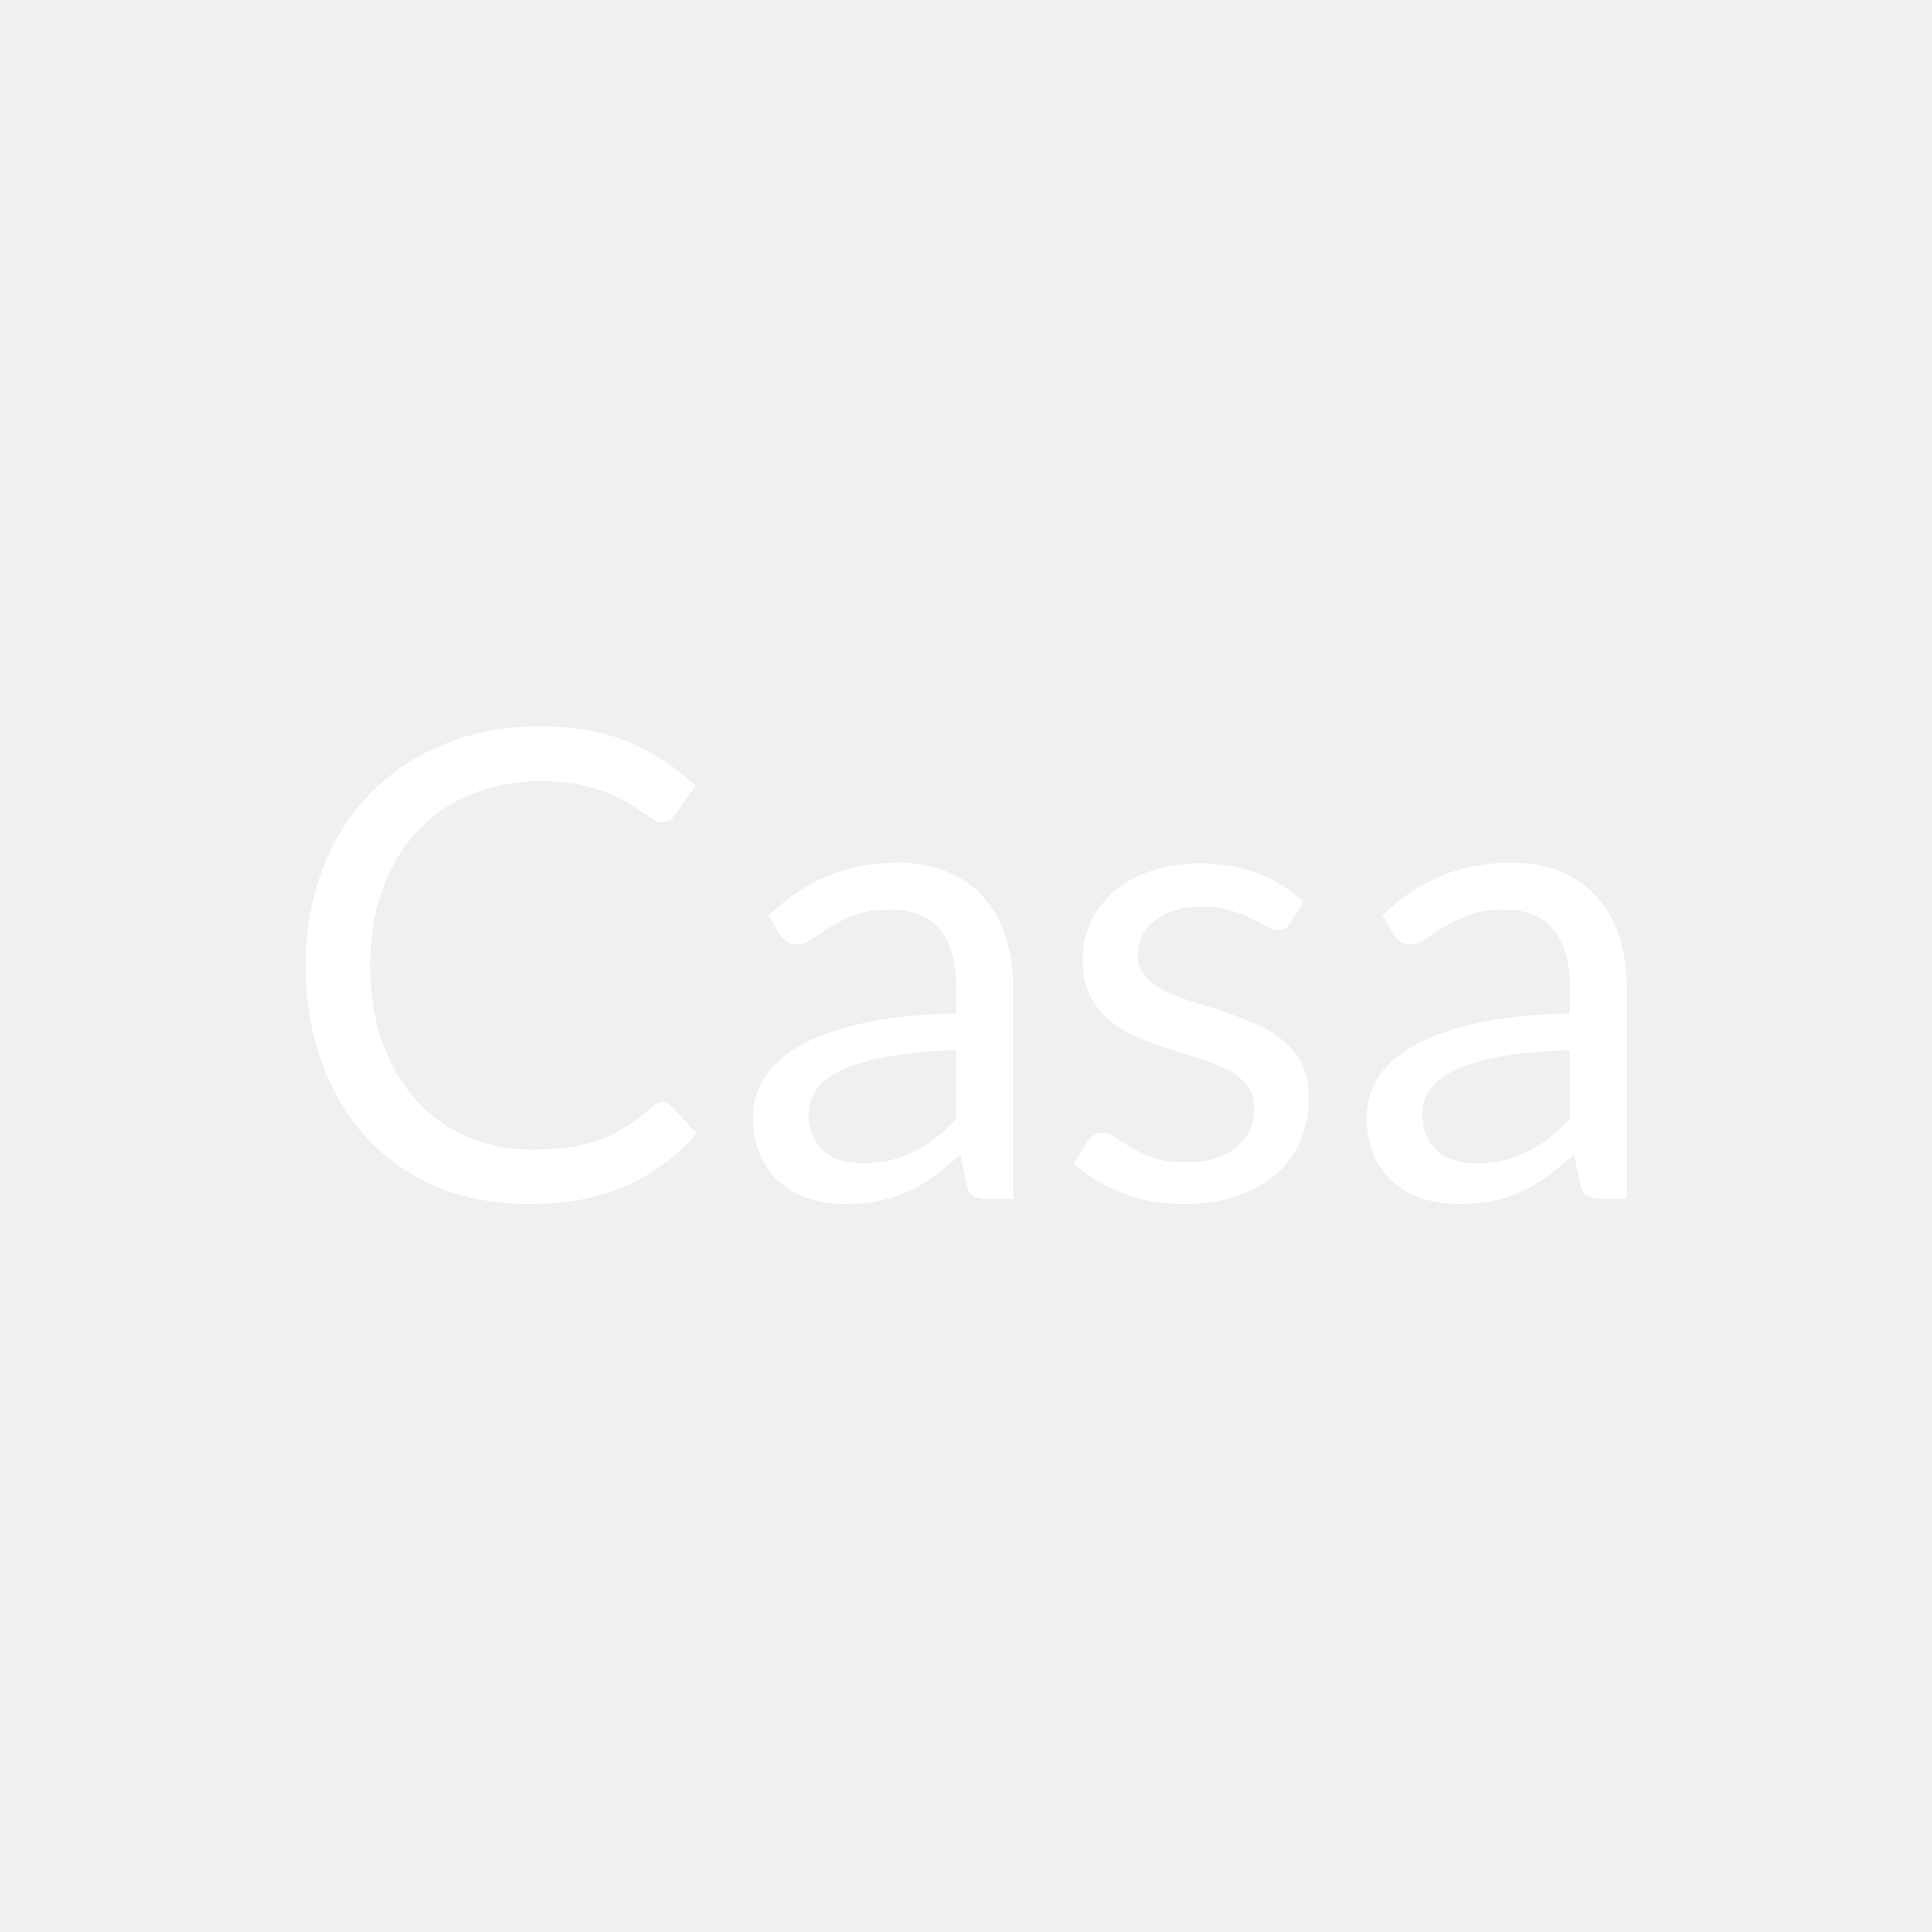
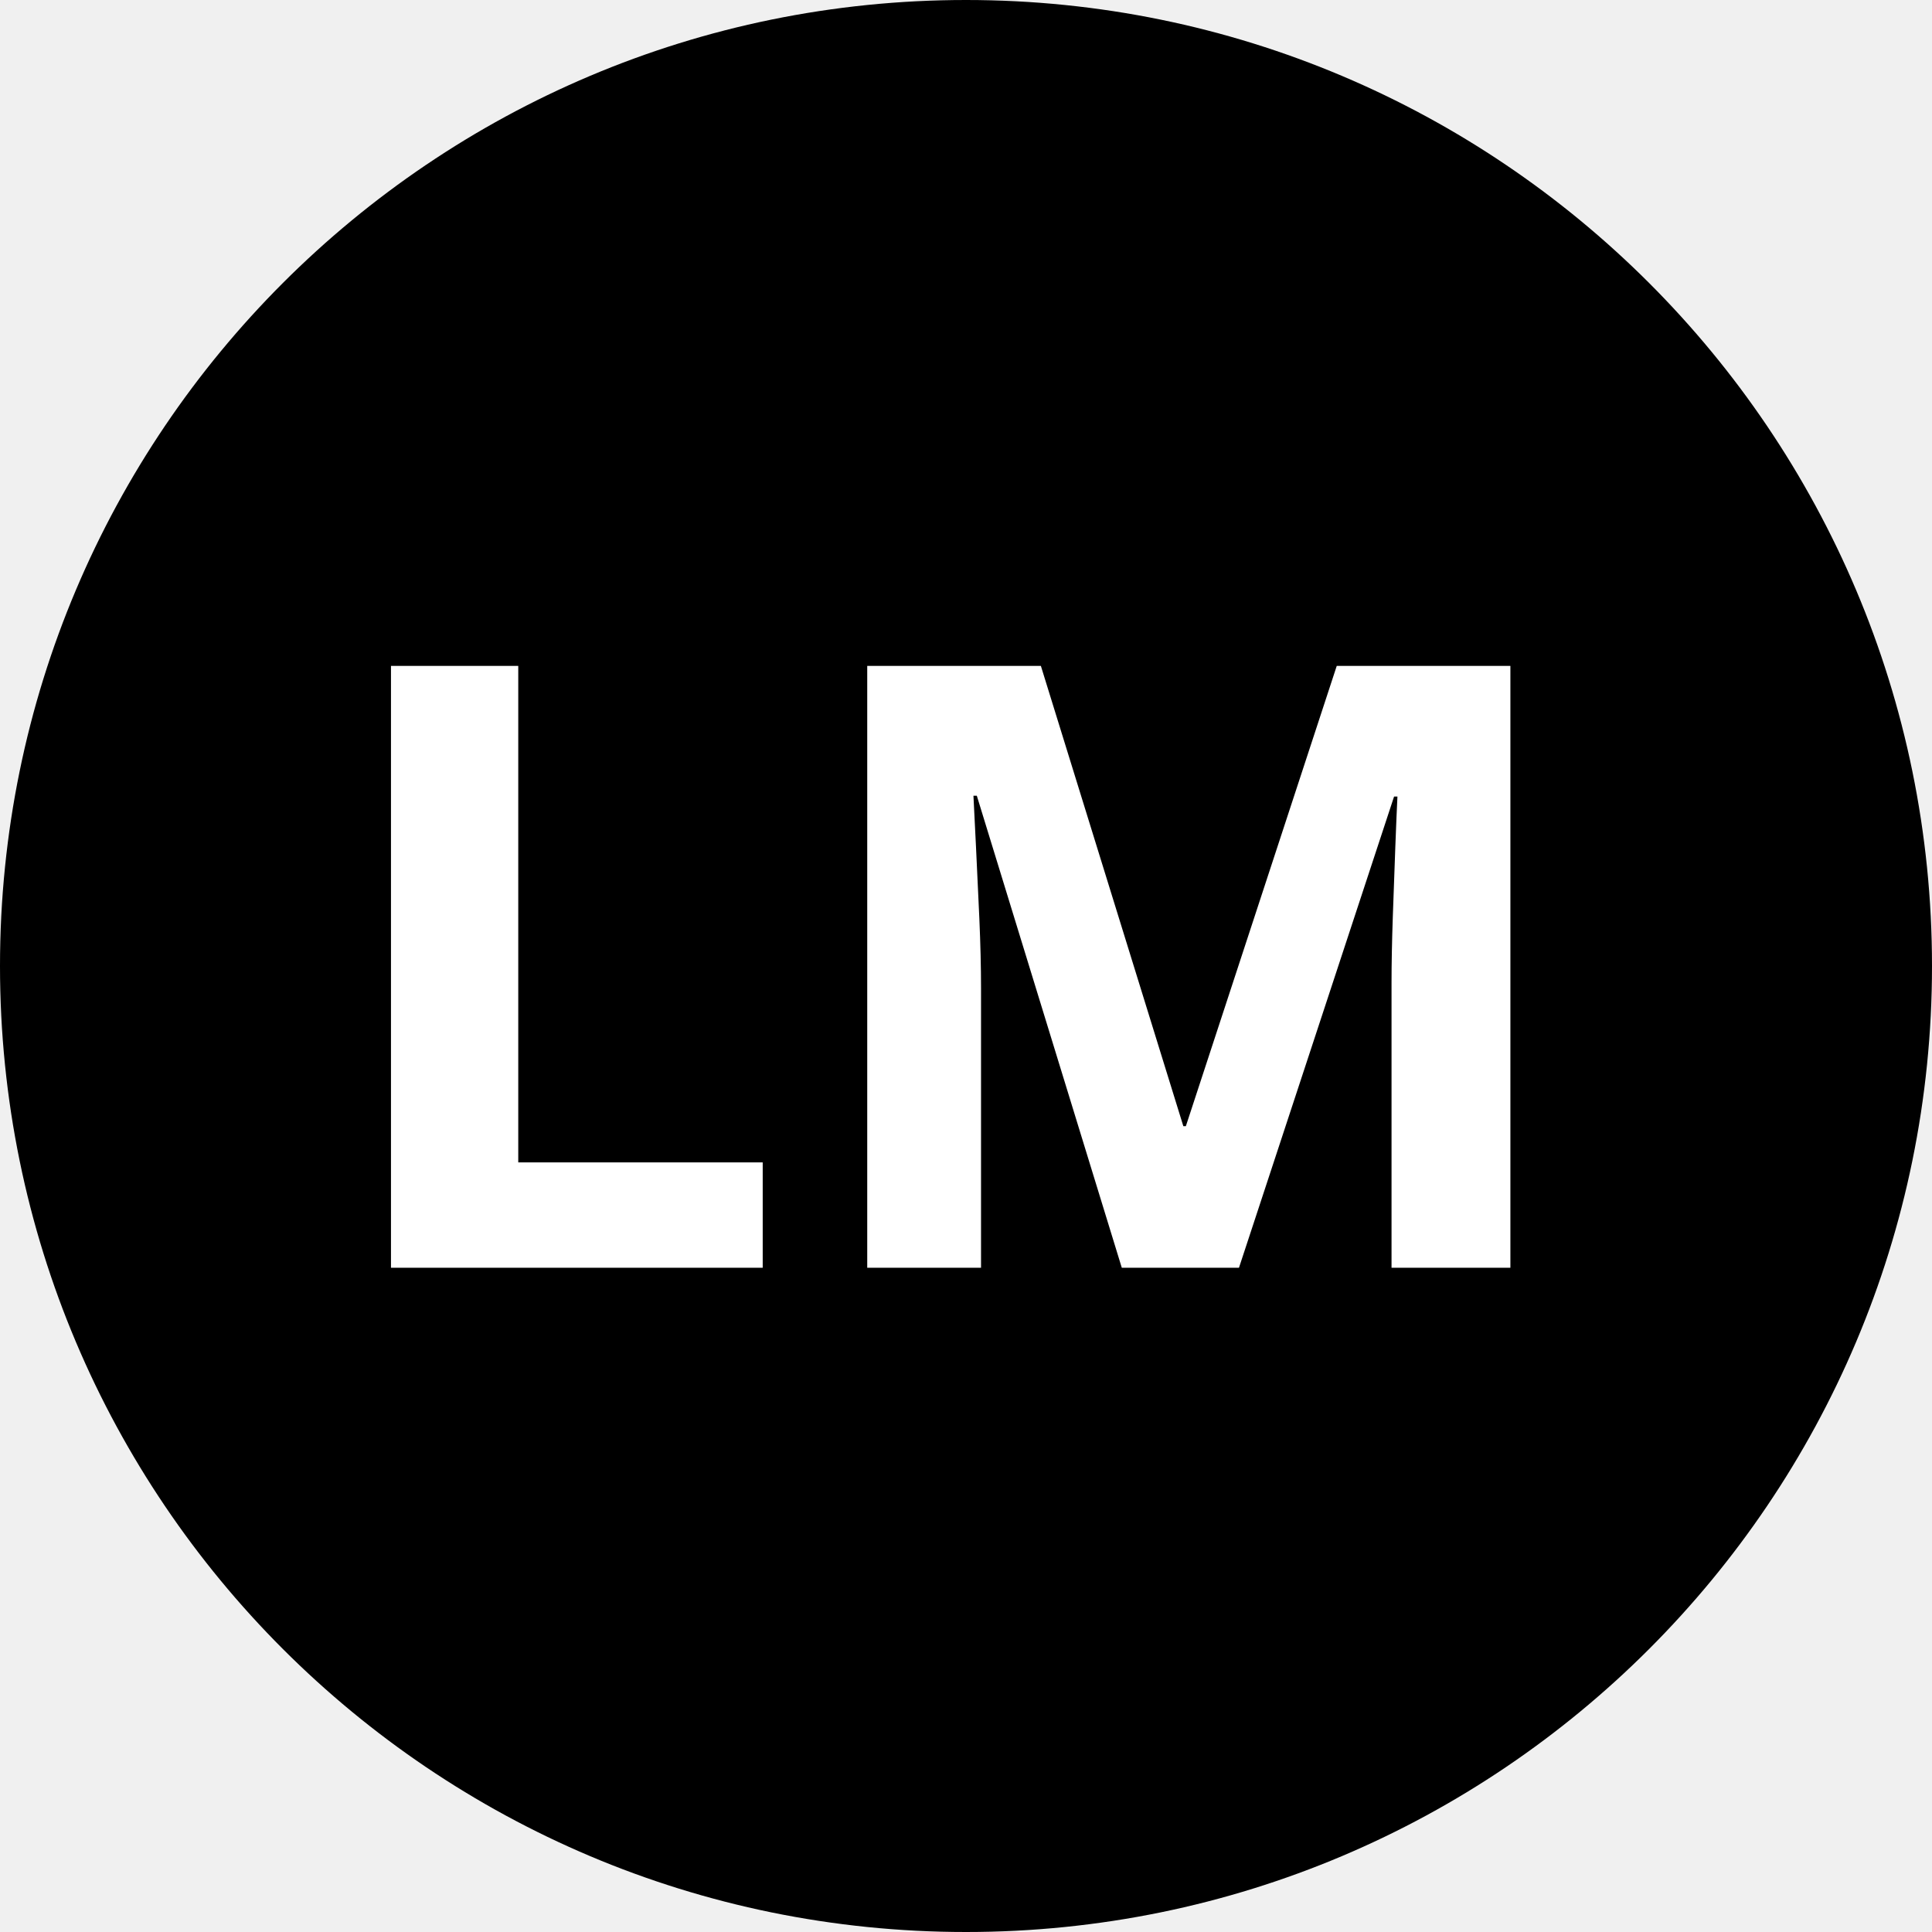
- <svg xmlns="http://www.w3.org/2000/svg" width="1024px" height="1024px" viewBox="0 0 1024 1024" version="1.1">
+ <svg xmlns="http://www.w3.org/2000/svg" width="573px" height="573px" viewBox="0 0 573 573" version="1.1">
  <defs />
  <g id="Page-1" stroke="none" stroke-width="1" fill="none" fill-rule="evenodd">
-     <g id="website_icon" fill="#FFFFFF">
-       <path d="M351.058,584.254 C352.901,584.254 354.572,585.003 356.069,586.5 L369.203,600.844 C359.065,612.595 346.766,621.754 332.308,628.321 C317.849,634.888 300.424,638.172 280.032,638.172 C262.174,638.172 245.987,635.09 231.471,628.926 C216.955,622.762 204.57,614.122 194.316,603.004 C184.062,591.886 176.113,578.551 170.468,562.998 C164.823,547.445 162,530.336 162,511.672 C162,493.008 165.024,475.9 171.073,460.347 C177.121,444.793 185.618,431.429 196.563,420.254 C207.508,409.079 220.612,400.409 235.878,394.246 C251.143,388.082 267.992,385 286.426,385 C304.629,385 320.326,387.823 333.517,393.468 C346.709,399.113 358.431,406.774 368.685,416.452 L357.798,431.832 C356.991,432.985 356.069,433.935 355.033,434.684 C353.996,435.433 352.498,435.807 350.539,435.807 C349.042,435.807 347.458,435.26 345.787,434.165 C344.117,433.071 342.129,431.717 339.825,430.104 C337.521,428.491 334.813,426.763 331.703,424.92 C328.592,423.077 324.905,421.348 320.643,419.735 C316.38,418.123 311.426,416.769 305.781,415.674 C300.136,414.58 293.626,414.033 286.253,414.033 C273.004,414.033 260.878,416.308 249.876,420.859 C238.873,425.41 229.397,431.89 221.448,440.3 C213.498,448.711 207.306,458.964 202.87,471.061 C198.435,483.158 196.217,496.695 196.217,511.672 C196.217,527.11 198.435,540.878 202.87,552.975 C207.306,565.072 213.354,575.296 221.016,583.649 C228.677,592.002 237.75,598.367 248.234,602.745 C258.718,607.123 270.008,609.312 282.105,609.312 C289.479,609.312 296.103,608.88 301.979,608.016 C307.855,607.152 313.298,605.798 318.31,603.955 C323.321,602.111 327.987,599.778 332.308,596.956 C336.628,594.133 340.977,590.763 345.355,586.846 C347.314,585.118 349.215,584.254 351.058,584.254 L351.058,584.254 Z M537.005,635.407 L523.353,635.407 C520.357,635.407 517.938,634.946 516.095,634.024 C514.251,633.102 513.042,631.144 512.466,628.148 L509.009,611.904 C504.401,616.052 499.908,619.767 495.53,623.05 C491.152,626.334 486.544,629.099 481.705,631.346 C476.866,633.592 471.71,635.291 466.238,636.444 C460.766,637.596 454.688,638.172 448.006,638.172 C441.209,638.172 434.844,637.221 428.91,635.32 C422.977,633.419 417.821,630.568 413.444,626.766 C409.066,622.964 405.581,618.154 402.988,612.336 C400.396,606.518 399.1,599.634 399.1,591.685 C399.1,584.772 401.001,578.119 404.803,571.725 C408.605,565.331 414.74,559.657 423.207,554.703 C431.675,549.749 442.764,545.688 456.474,542.519 C470.184,539.351 486.947,537.537 506.763,537.076 L506.763,523.424 C506.763,509.829 503.854,499.547 498.036,492.576 C492.218,485.606 483.606,482.121 472.2,482.121 C464.711,482.121 458.404,483.072 453.277,484.973 C448.15,486.874 443.715,489.005 439.97,491.367 C436.226,493.728 433,495.86 430.293,497.761 C427.585,499.662 424.907,500.612 422.257,500.612 C420.183,500.612 418.369,500.065 416.813,498.97 C415.258,497.876 414.02,496.522 413.098,494.909 L407.568,485.059 C417.245,475.727 427.672,468.757 438.847,464.149 C450.022,459.54 462.407,457.236 476.002,457.236 C485.795,457.236 494.493,458.849 502.097,462.075 C509.701,465.301 516.095,469.794 521.279,475.554 C526.464,481.315 530.381,488.285 533.03,496.465 C535.68,504.645 537.005,513.631 537.005,523.424 L537.005,635.407 Z M457.165,616.57 C462.58,616.57 467.534,616.023 472.027,614.928 C476.52,613.834 480.754,612.278 484.729,610.262 C488.704,608.246 492.506,605.798 496.135,602.918 C499.764,600.037 503.306,596.754 506.763,593.067 L506.763,556.604 C492.592,557.065 480.553,558.188 470.645,559.974 C460.737,561.759 452.672,564.092 446.451,566.973 C440.23,569.853 435.708,573.251 432.885,577.169 C430.062,581.086 428.651,585.464 428.651,590.302 C428.651,594.911 429.4,598.885 430.898,602.226 C432.395,605.568 434.412,608.304 436.946,610.435 C439.481,612.566 442.476,614.122 445.932,615.101 C449.389,616.08 453.133,616.57 457.165,616.57 L457.165,616.57 Z M683.897,489.206 C682.514,491.741 680.383,493.008 677.502,493.008 C675.774,493.008 673.816,492.375 671.627,491.107 C669.438,489.84 666.759,488.429 663.591,486.874 C660.423,485.318 656.65,483.878 652.272,482.553 C647.894,481.228 642.709,480.566 636.718,480.566 C631.534,480.566 626.868,481.228 622.721,482.553 C618.573,483.878 615.03,485.693 612.093,487.997 C609.155,490.301 606.908,492.98 605.353,496.033 C603.798,499.086 603.02,502.398 603.02,505.969 C603.02,510.463 604.316,514.207 606.908,517.202 C609.5,520.198 612.928,522.79 617.191,524.979 C621.453,527.168 626.292,529.098 631.707,530.768 C637.122,532.439 642.681,534.224 648.383,536.125 C654.086,538.026 659.645,540.129 665.06,542.433 C670.475,544.737 675.313,547.617 679.576,551.074 C683.839,554.53 687.266,558.764 689.859,563.775 C692.451,568.787 693.747,574.807 693.747,581.834 C693.747,589.899 692.307,597.359 689.427,604.214 C686.546,611.069 682.284,617.002 676.638,622.014 C670.993,627.025 664.081,630.971 655.901,633.851 C647.721,636.732 638.274,638.172 627.559,638.172 C615.347,638.172 604.287,636.184 594.379,632.21 C584.471,628.235 576.061,623.137 569.148,616.916 L576.407,605.164 C577.328,603.667 578.423,602.514 579.69,601.708 C580.957,600.902 582.628,600.498 584.702,600.498 C586.775,600.498 588.964,601.305 591.269,602.918 C593.573,604.531 596.367,606.316 599.65,608.275 C602.933,610.234 606.908,612.019 611.574,613.632 C616.24,615.245 622.087,616.052 629.115,616.052 C635.106,616.052 640.348,615.274 644.841,613.719 C649.334,612.163 653.078,610.061 656.074,607.411 C659.069,604.761 661.287,601.708 662.727,598.252 C664.167,594.795 664.887,591.109 664.887,587.192 C664.887,582.353 663.591,578.349 660.999,575.181 C658.407,572.013 654.979,569.306 650.716,567.059 C646.454,564.812 641.586,562.854 636.114,561.183 C630.641,559.513 625.054,557.756 619.351,555.912 C613.648,554.069 608.06,551.967 602.588,549.605 C597.115,547.243 592.248,544.276 587.985,540.705 C583.722,537.133 580.295,532.727 577.703,527.485 C575.11,522.243 573.814,515.877 573.814,508.389 C573.814,501.707 575.197,495.284 577.962,489.12 C580.727,482.956 584.759,477.542 590.059,472.876 C595.358,468.21 601.868,464.494 609.587,461.729 C617.306,458.964 626.119,457.582 636.027,457.582 C647.548,457.582 657.888,459.396 667.047,463.025 C676.206,466.654 684.127,471.637 690.809,477.974 L683.897,489.206 Z M862.24,635.407 L848.588,635.407 C845.592,635.407 843.173,634.946 841.33,634.024 C839.486,633.102 838.277,631.144 837.7,628.148 L834.244,611.904 C829.636,616.052 825.143,619.767 820.765,623.05 C816.387,626.334 811.778,629.099 806.94,631.346 C802.101,633.592 796.945,635.291 791.473,636.444 C786,637.596 779.923,638.172 773.241,638.172 C766.444,638.172 760.078,637.221 754.145,635.32 C748.212,633.419 743.056,630.568 738.678,626.766 C734.3,622.964 730.815,618.154 728.223,612.336 C725.631,606.518 724.335,599.634 724.335,591.685 C724.335,584.772 726.236,578.119 730.038,571.725 C733.84,565.331 739.974,559.657 748.442,554.703 C756.91,549.749 767.999,545.688 781.709,542.519 C795.419,539.351 812.182,537.537 831.998,537.076 L831.998,523.424 C831.998,509.829 829.089,499.547 823.271,492.576 C817.452,485.606 808.841,482.121 797.435,482.121 C789.946,482.121 783.639,483.072 778.512,484.973 C773.385,486.874 768.95,489.005 765.205,491.367 C761.461,493.728 758.235,495.86 755.528,497.761 C752.82,499.662 750.142,500.612 747.492,500.612 C745.418,500.612 743.604,500.065 742.048,498.97 C740.493,497.876 739.254,496.522 738.333,494.909 L732.803,485.059 C742.48,475.727 752.907,468.757 764.082,464.149 C775.257,459.54 787.642,457.236 801.237,457.236 C811.03,457.236 819.728,458.849 827.332,462.075 C834.936,465.301 841.33,469.794 846.514,475.554 C851.698,481.315 855.615,488.285 858.265,496.465 C860.915,504.645 862.24,513.631 862.24,523.424 L862.24,635.407 Z M782.4,616.57 C787.815,616.57 792.769,616.023 797.262,614.928 C801.755,613.834 805.989,612.278 809.964,610.262 C813.939,608.246 817.741,605.798 821.37,602.918 C824.999,600.037 828.541,596.754 831.998,593.067 L831.998,556.604 C817.827,557.065 805.788,558.188 795.88,559.974 C785.972,561.759 777.907,564.092 771.686,566.973 C765.464,569.853 760.943,573.251 758.12,577.169 C755.297,581.086 753.886,585.464 753.886,590.302 C753.886,594.911 754.635,598.885 756.133,602.226 C757.63,605.568 759.646,608.304 762.181,610.435 C764.716,612.566 767.711,614.122 771.167,615.101 C774.624,616.08 778.368,616.57 782.4,616.57 L782.4,616.57 Z" id="Casa" />
+     <g id="pinned-icon">
+       <circle id="Oval-1" fill="#000000" cx="286.5" cy="286.5" r="286.5" />
+       <text id="LM" font-family="SF UI Text" font-size="250" font-weight="633" fill="#FFFFFF">
+         <tspan x="93.458" y="376">LM</tspan>
+       </text>
    </g>
  </g>
</svg>
